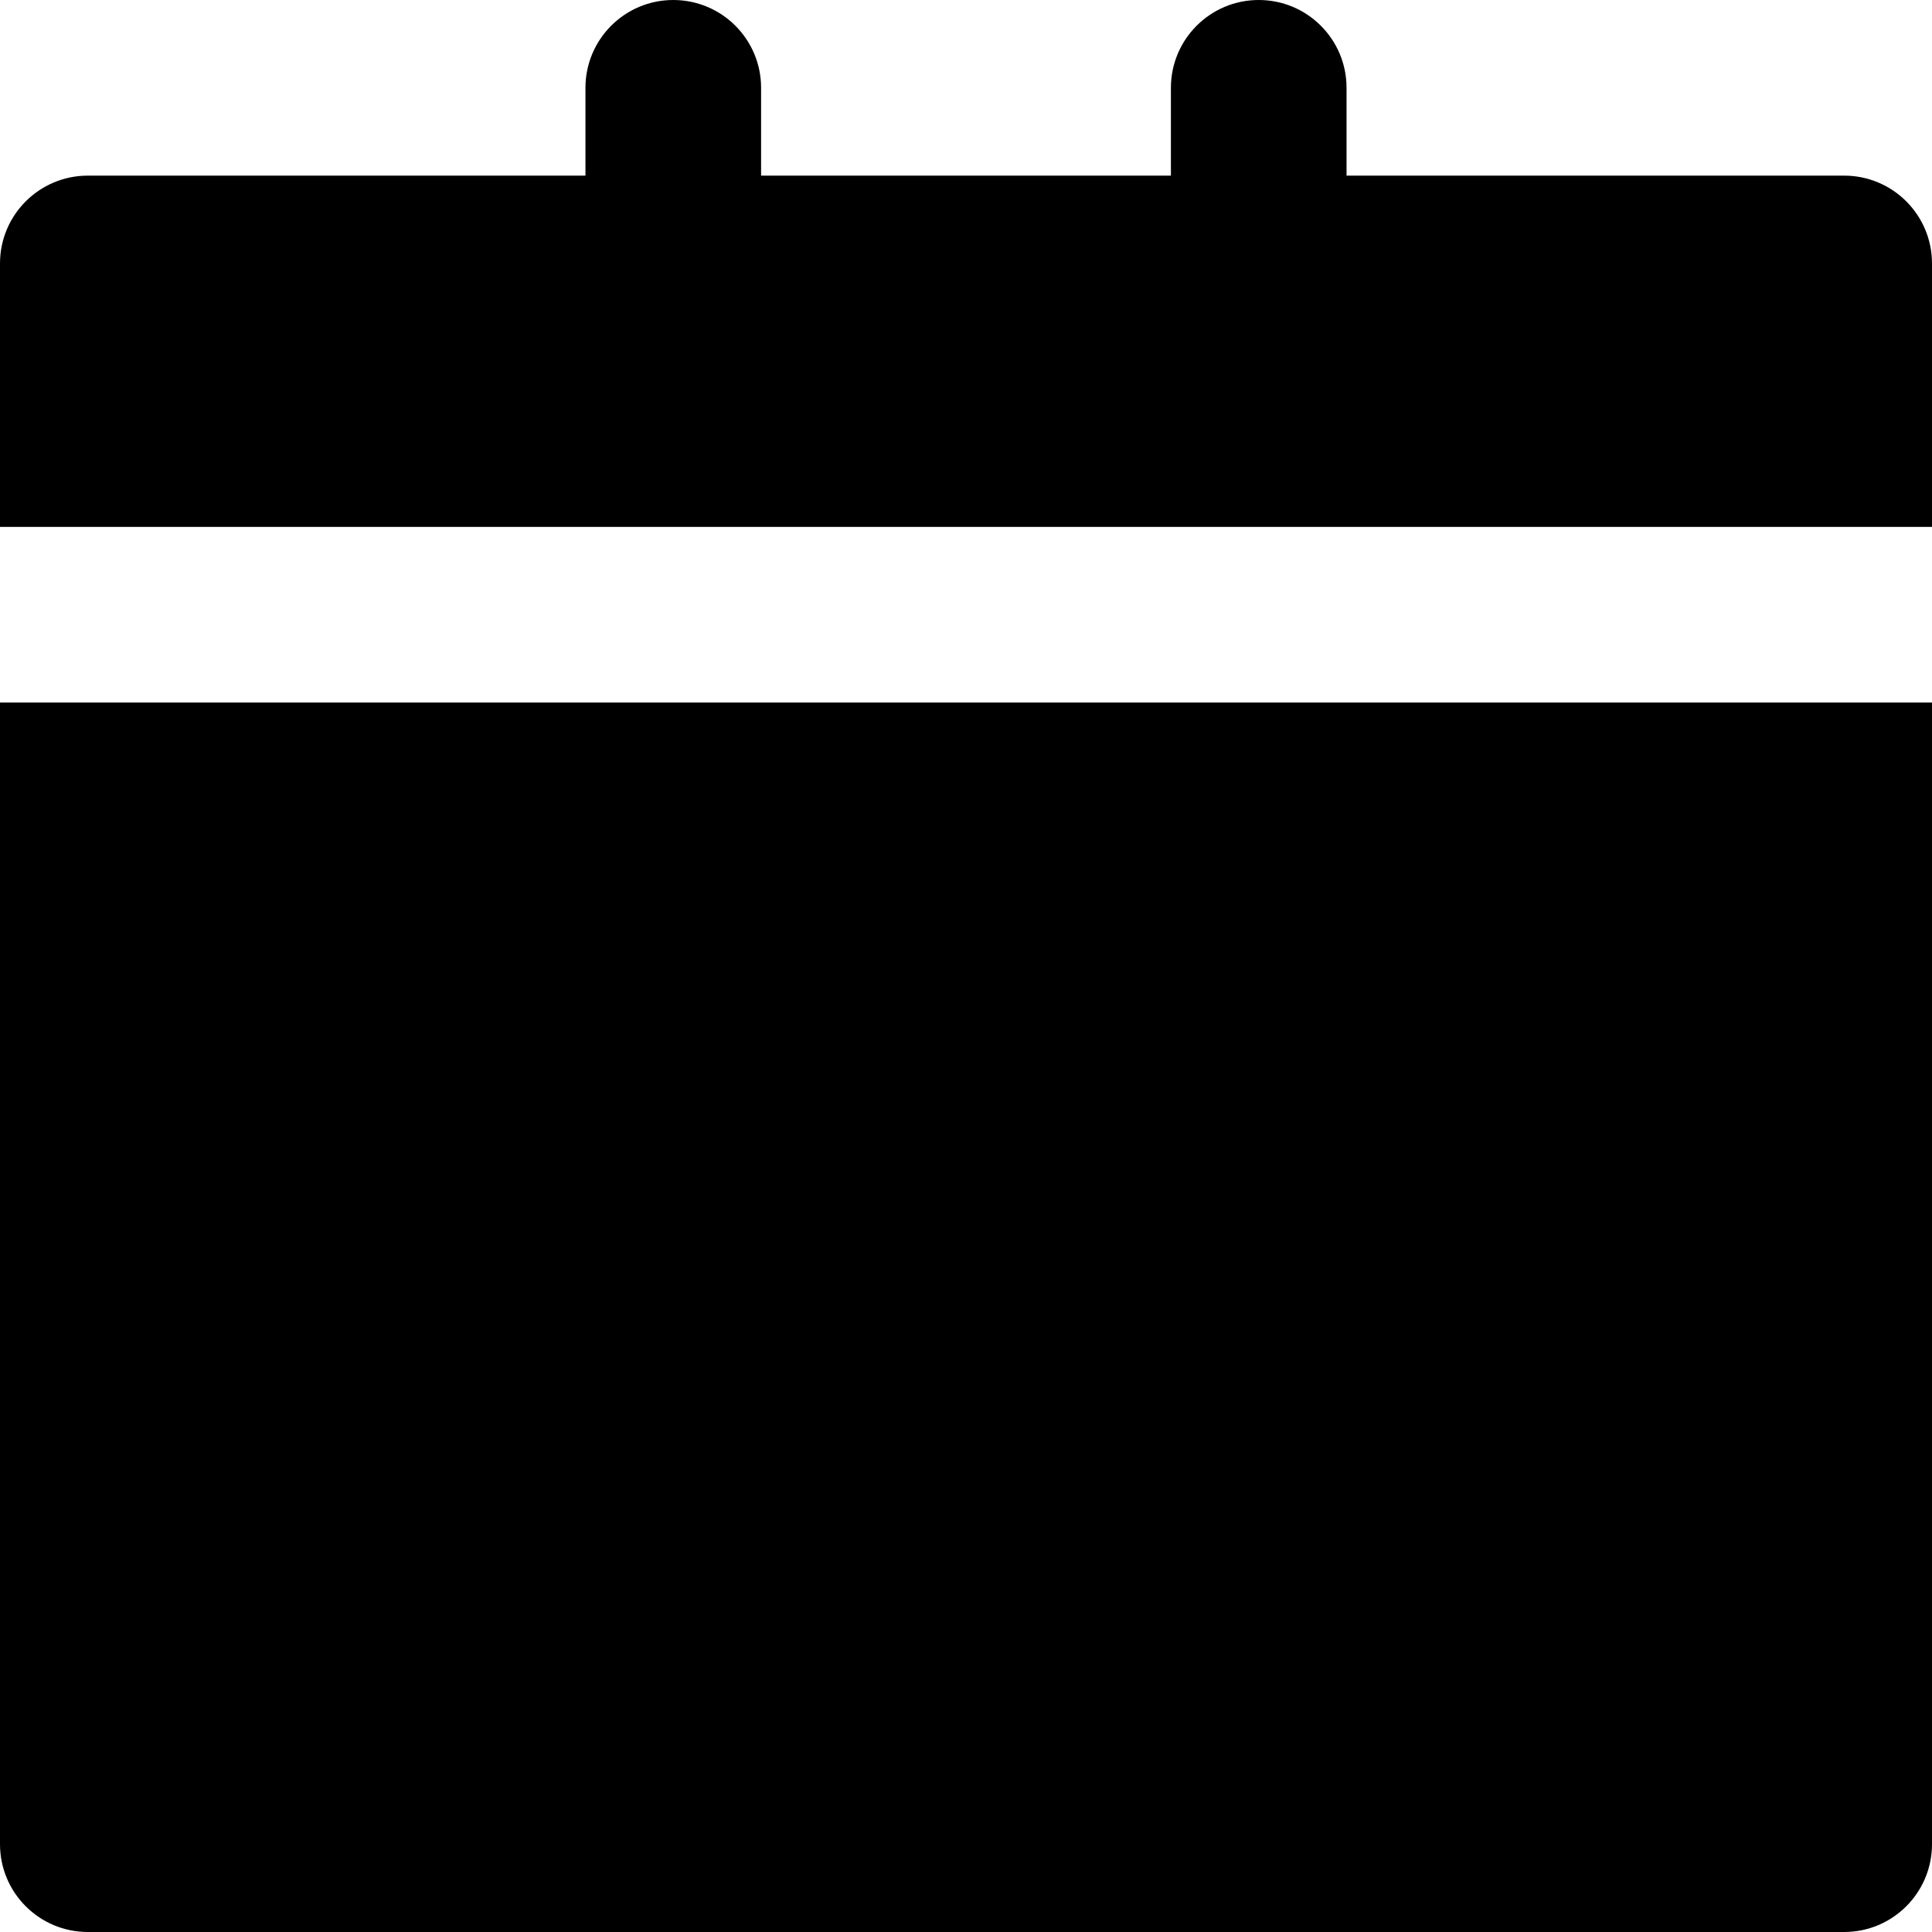
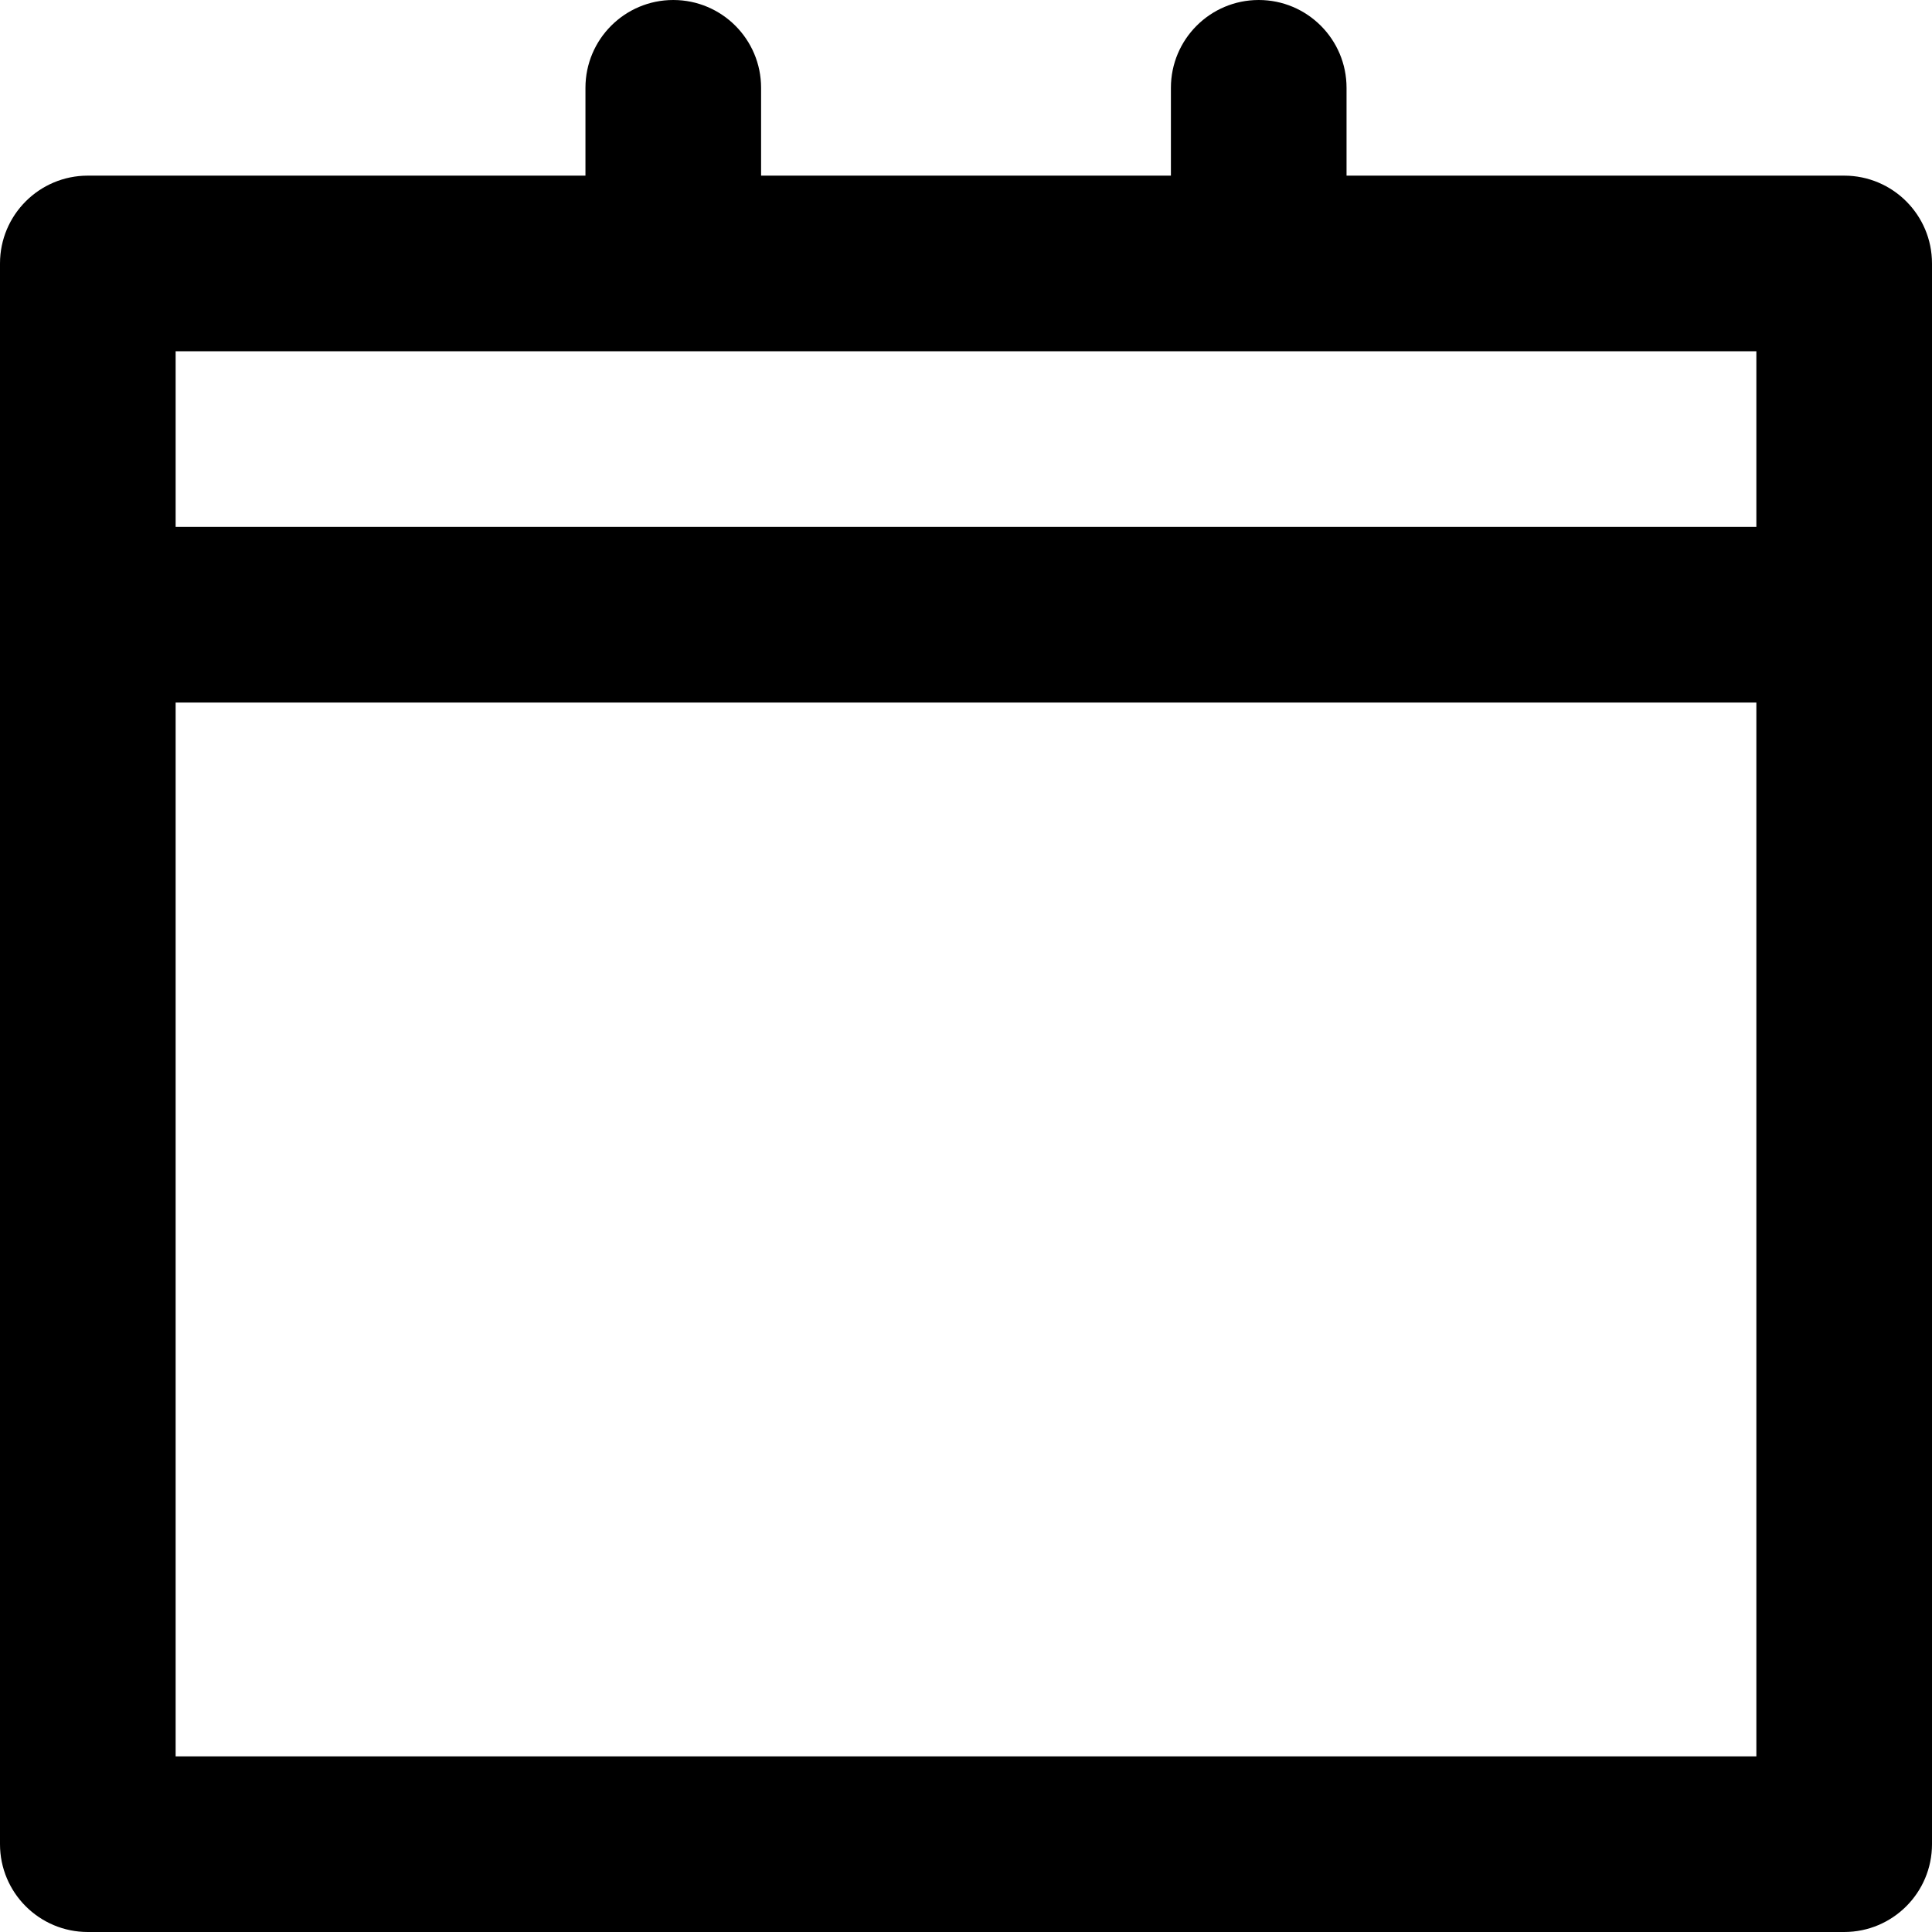
<svg xmlns="http://www.w3.org/2000/svg" version="1.1" id="Layer_1" x="0px" y="0px" viewBox="0 0 330 330" style="enable-background:new 0 0 330 330;" xml:space="preserve">
-   <g id="XMLID_88_">
-     <path id="XMLID_89_" d="M0,315c0,8.284,6.716,15,15,15h300c8.285,0,15-6.716,15-15V120H0V315z" />
-     <path id="XMLID_90_" d="M315,30h-85V15c0-8.284-6.715-15-15-15c-8.283,0-15,6.716-15,15v15h-70V15c0-8.284-6.716-15-15-15   s-15,6.716-15,15v15H15C6.716,30,0,36.716,0,45v45h330V45C330,36.716,323.285,30,315,30z" />
-   </g>
+   <path id="XMLID_104_" d="M315,30h-85V15c0-8.284-6.716-15-15-15c-8.284,0-15,6.716-15,15v15h-70V15c0-8.284-6.716-15-15-15  s-15,6.716-15,15v15H15C6.716,30,0,36.716,0,45v270c0,8.284,6.716,15,15,15h300c8.284,0,15-6.716,15-15V45  C330,36.716,323.285,30,315,30z M300,60v30H30V60H300z M30,300V120h270v180H30z" />
  <g>
</g>
  <g>
</g>
  <g>
</g>
  <g>
</g>
  <g>
</g>
  <g>
</g>
  <g>
</g>
  <g>
</g>
  <g>
</g>
  <g>
</g>
  <g>
</g>
  <g>
</g>
  <g>
</g>
  <g>
</g>
  <g>
</g>
</svg>
